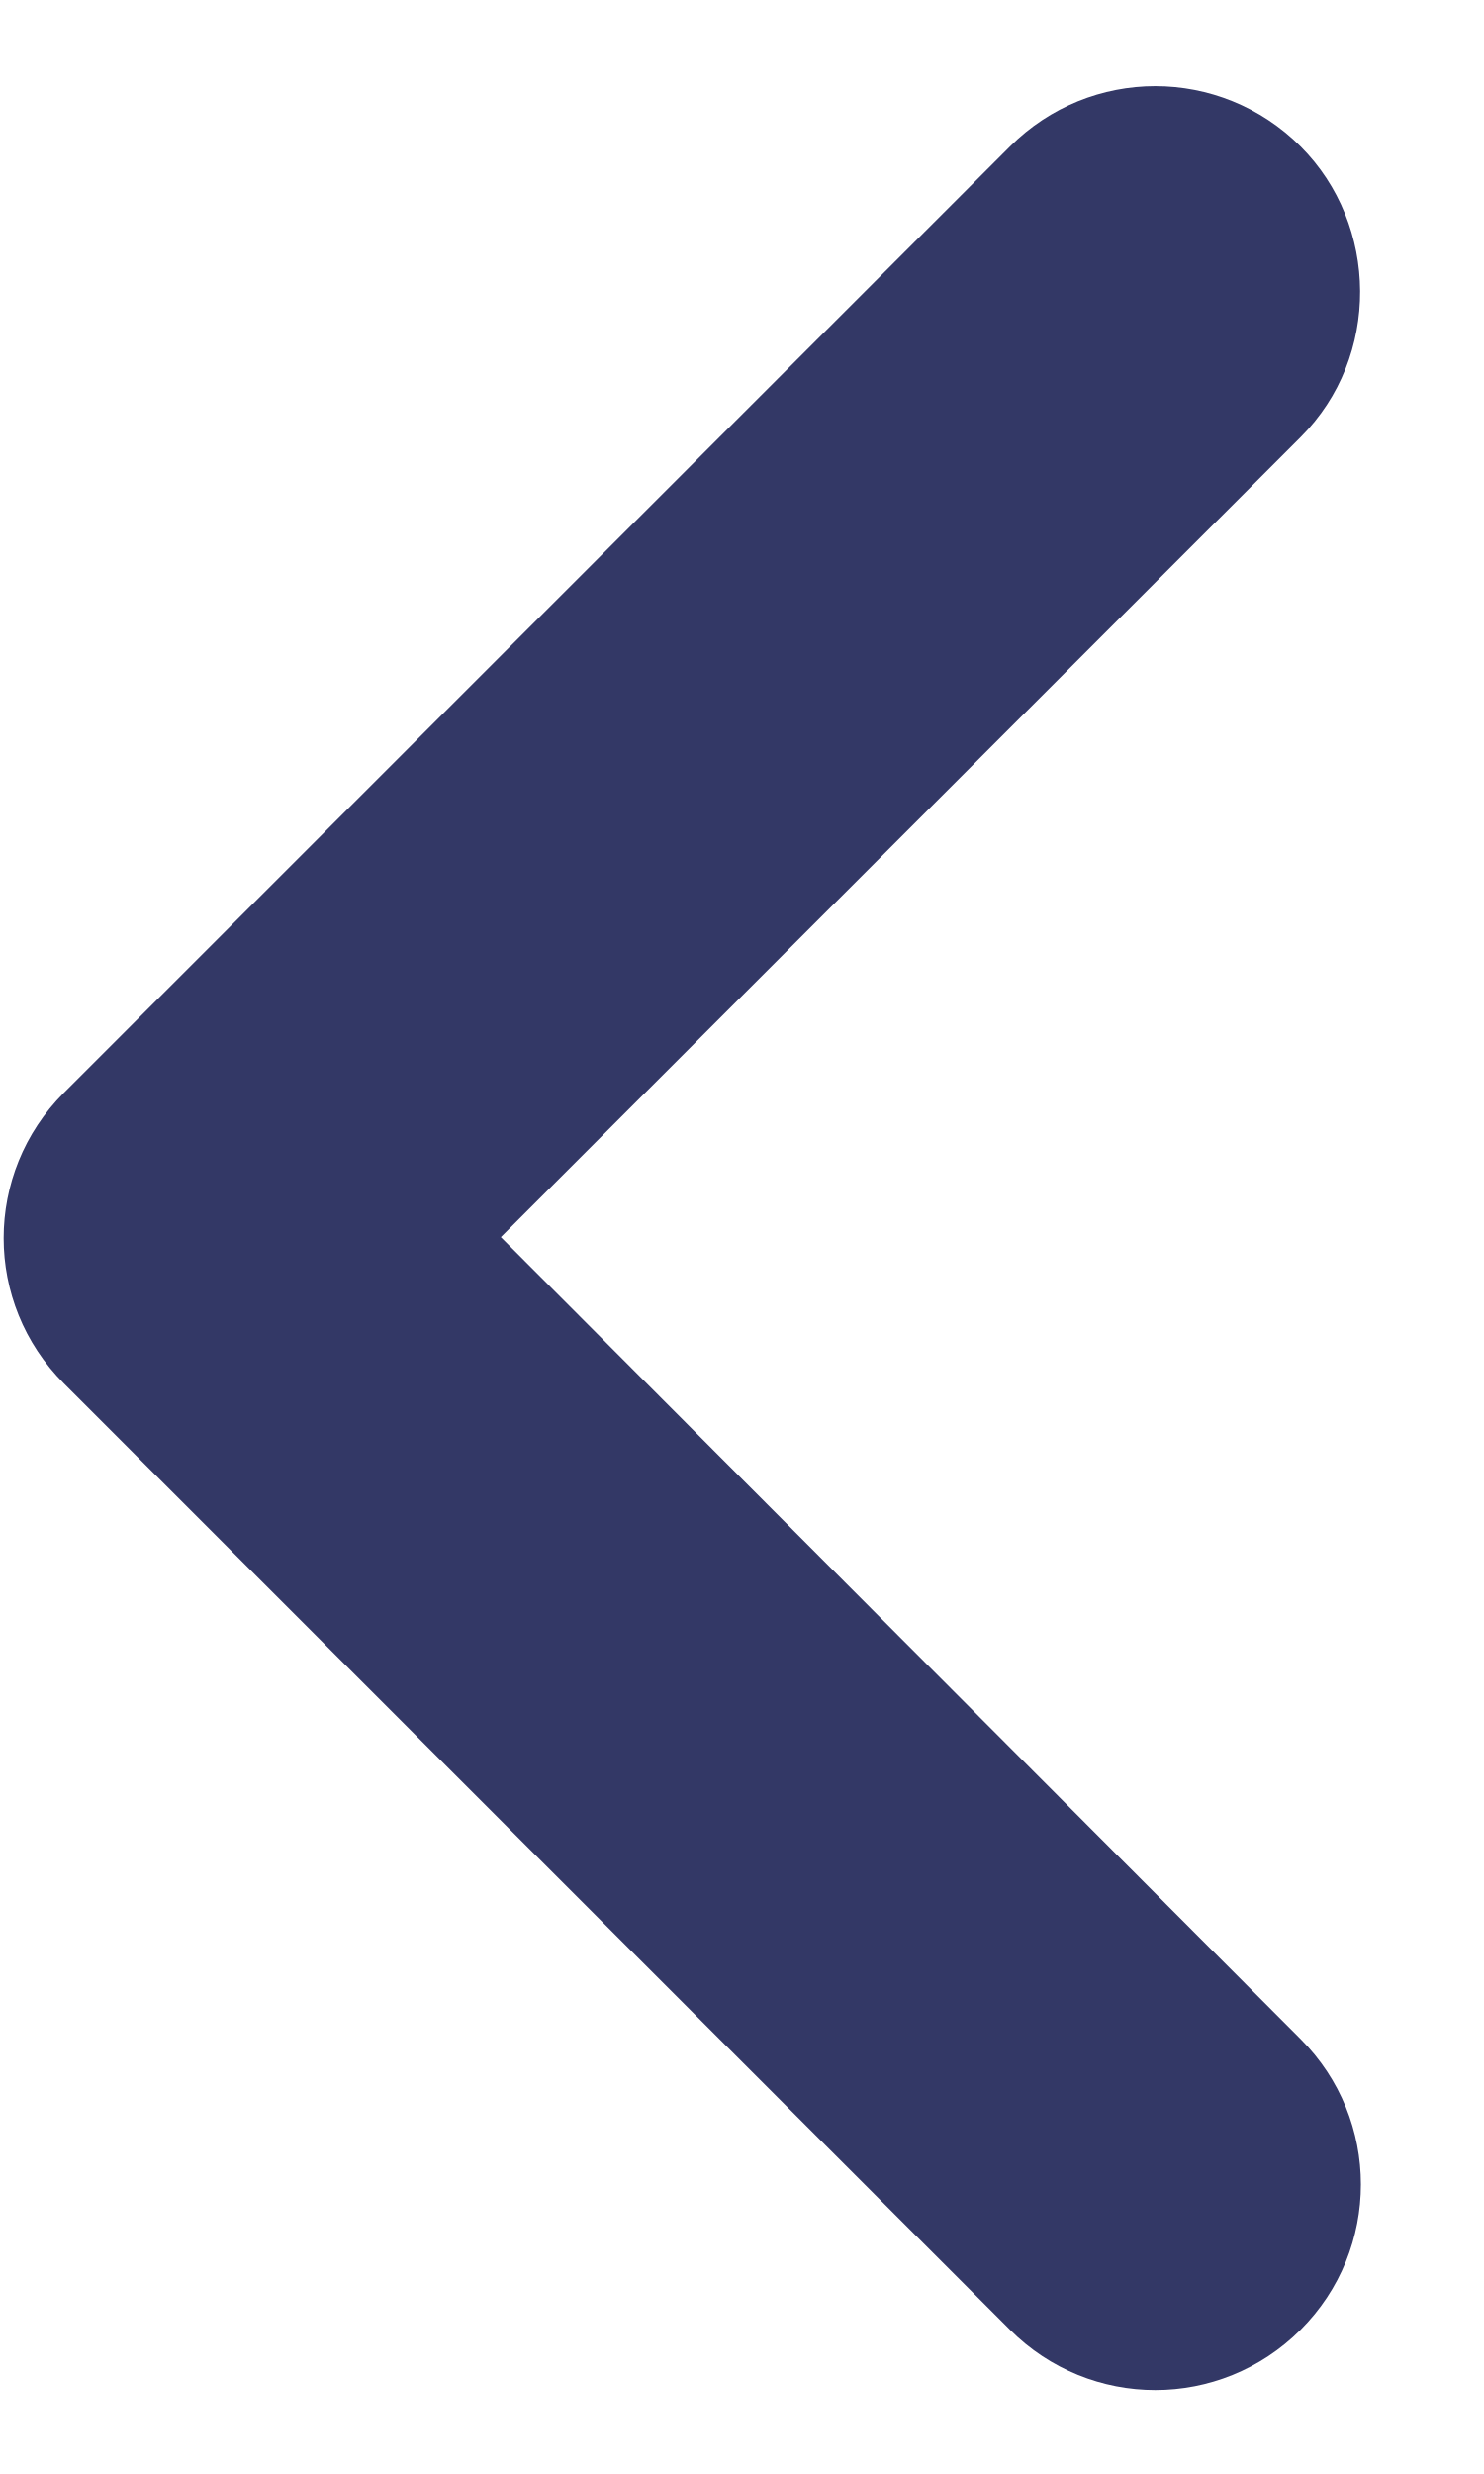
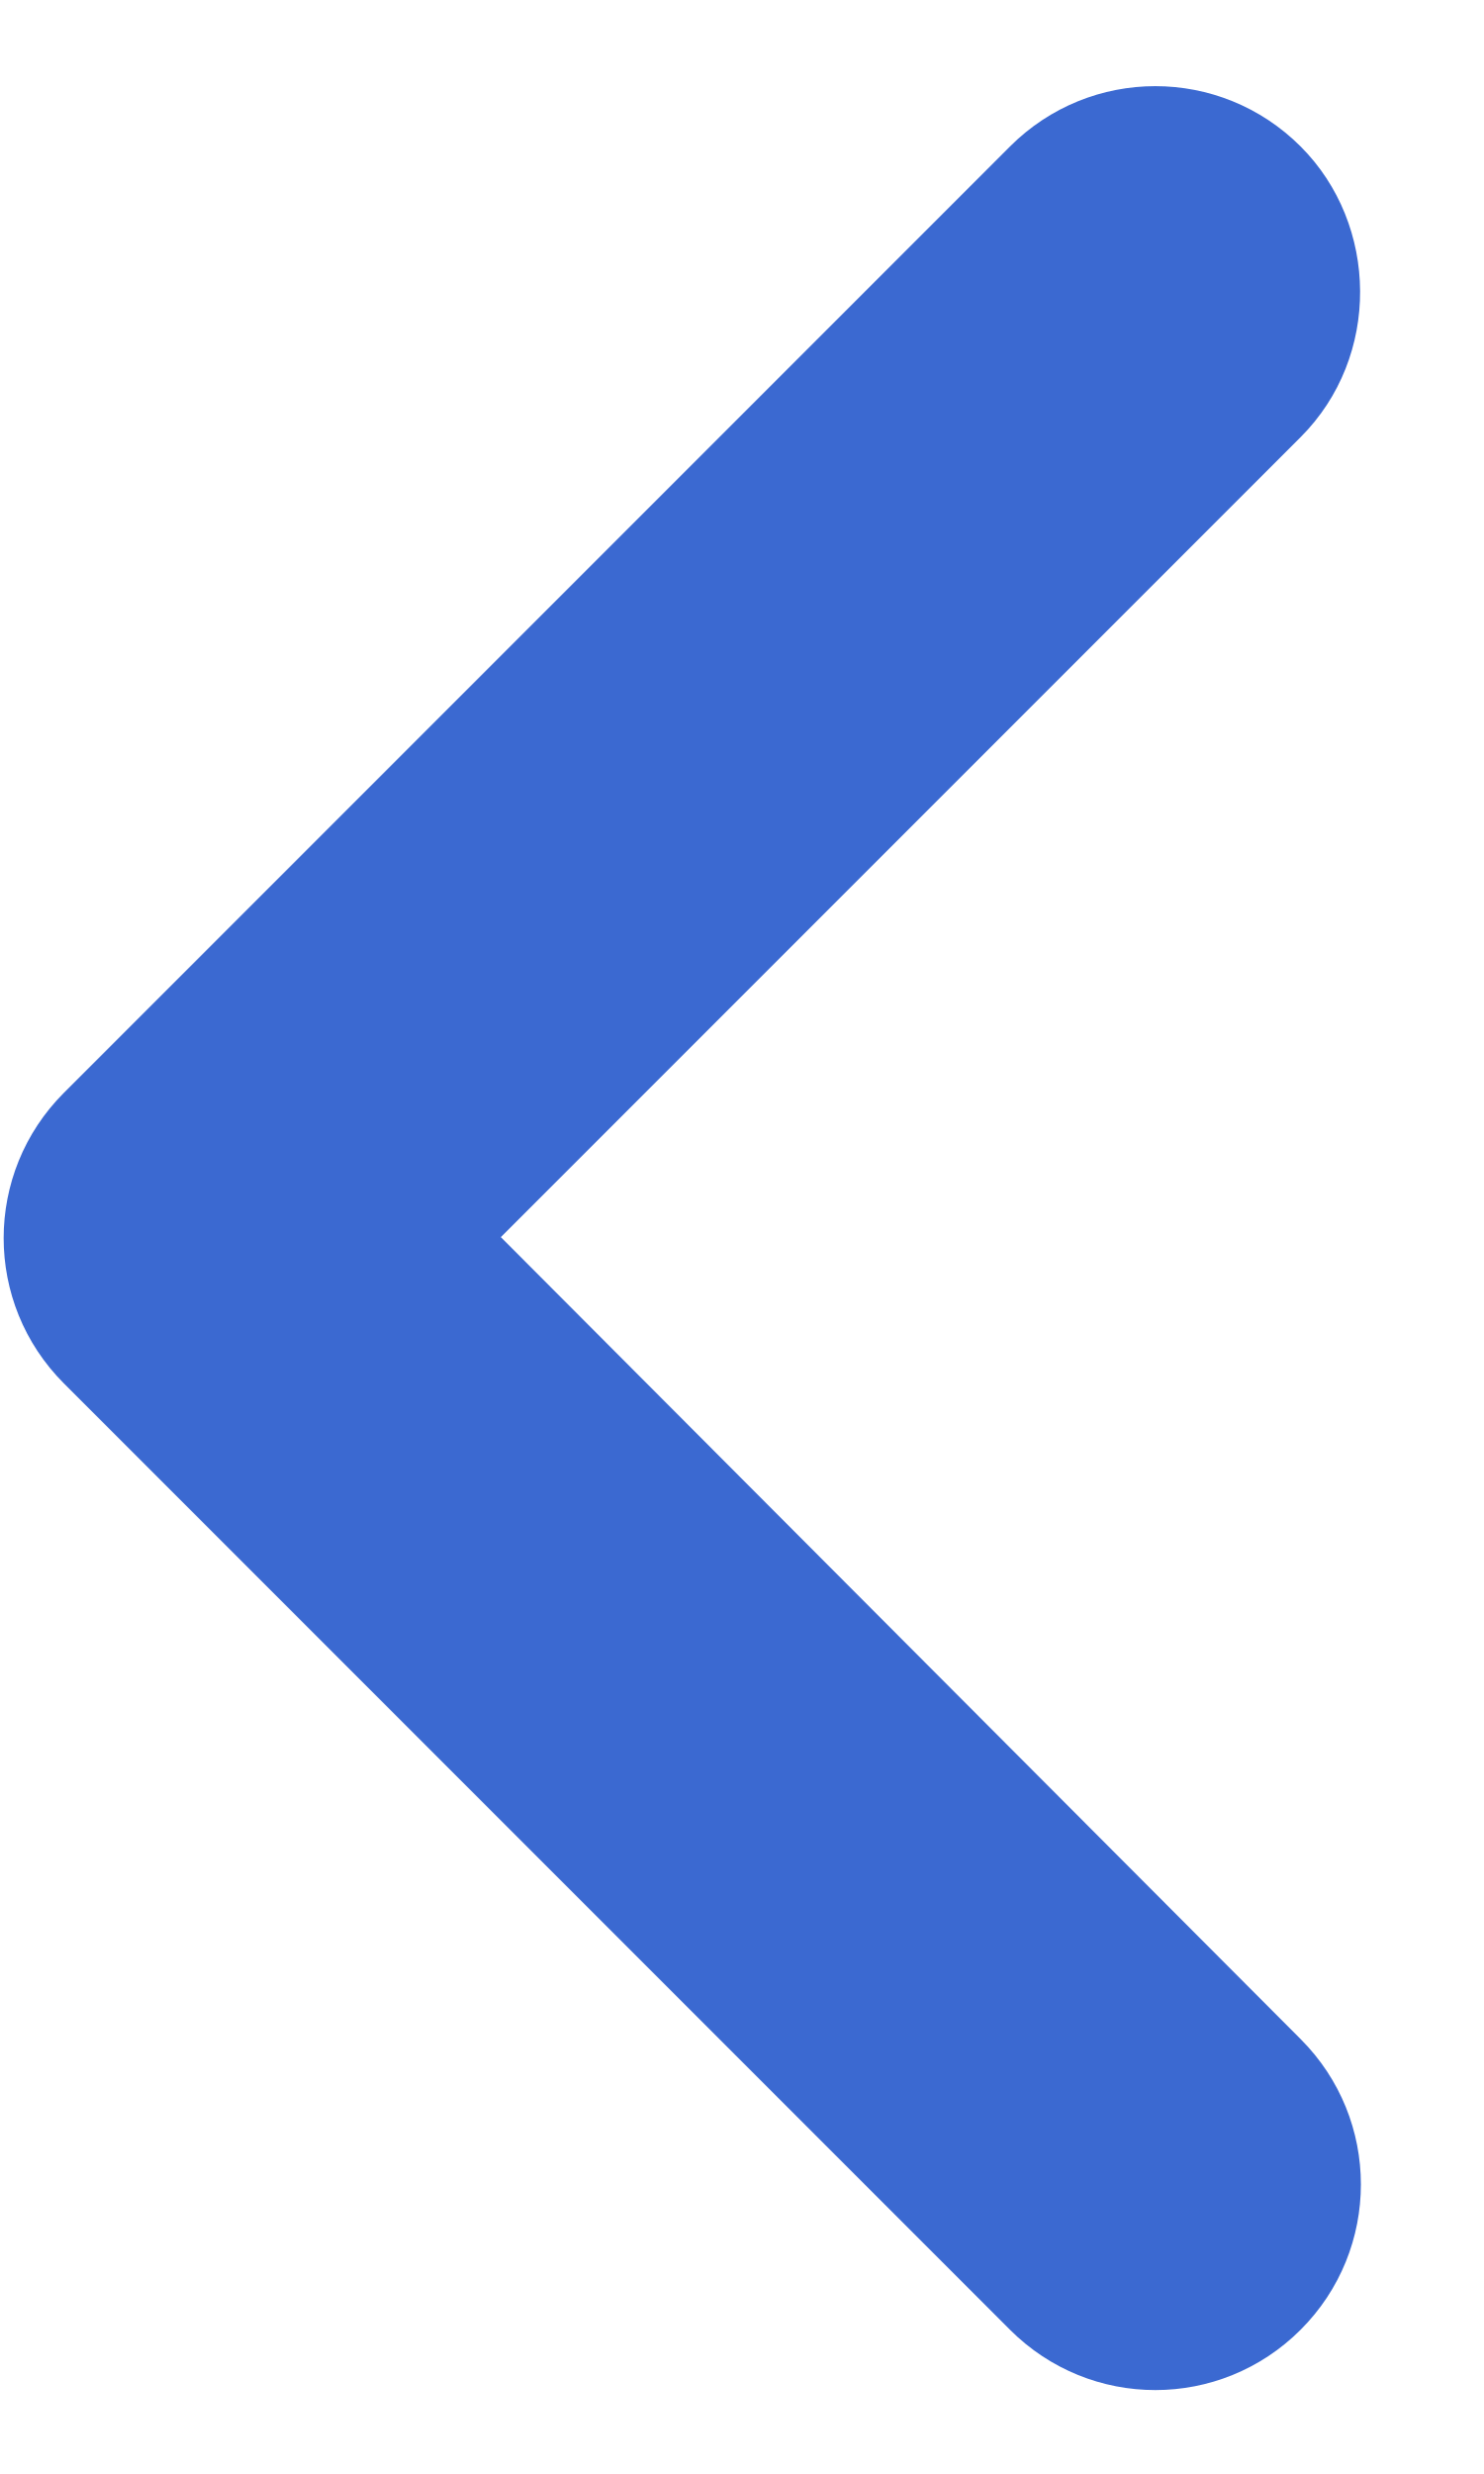
- <svg xmlns="http://www.w3.org/2000/svg" width="12" height="20" viewBox="0 0 12 20" fill="#333866">
+ <svg xmlns="http://www.w3.org/2000/svg" width="12" height="20" viewBox="0 0 12 20" fill="#3B69D1">
  <path d="M10.517 1.184C9.867 0.534 8.817 0.534 8.167 1.184L0.517 8.834C-0.133 9.484 -0.133 10.534 0.517 11.184L8.167 18.834C8.817 19.484 9.867 19.484 10.517 18.834C11.167 18.184 11.167 17.134 10.517 16.484L4.05 10.001L10.517 3.534C11.167 2.884 11.15 1.817 10.517 1.184Z" fill="inherit" />
</svg>
